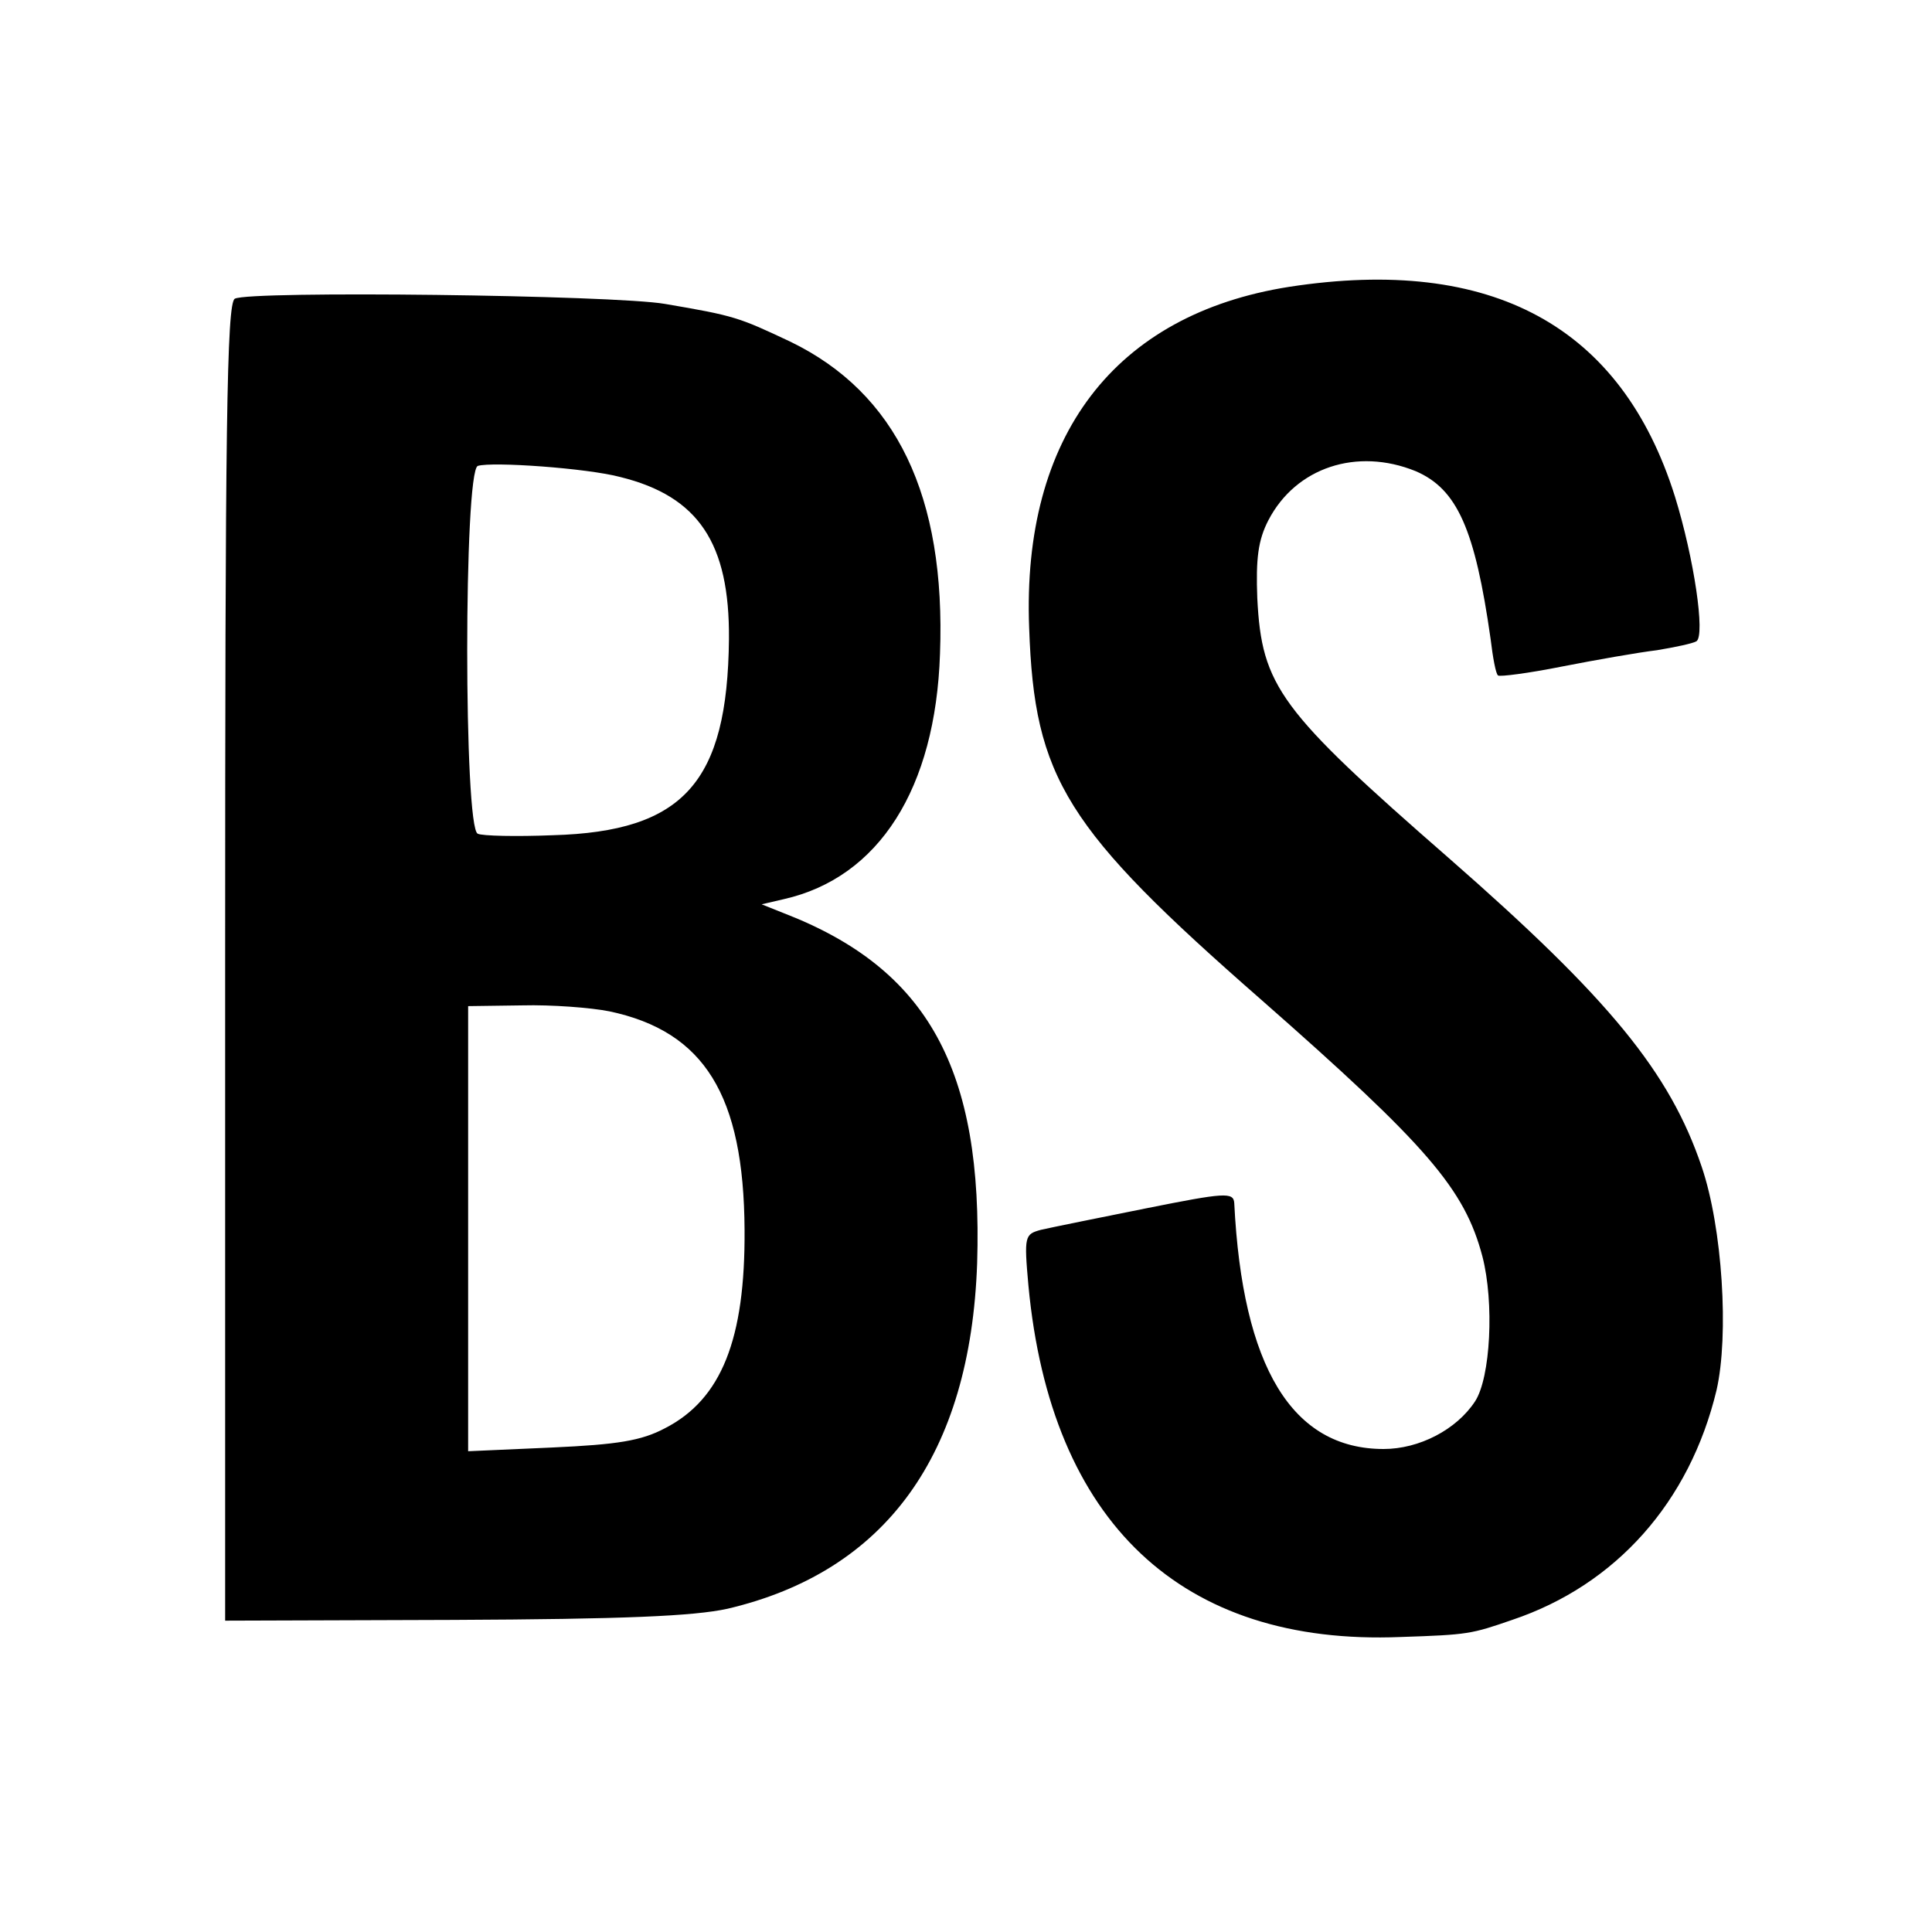
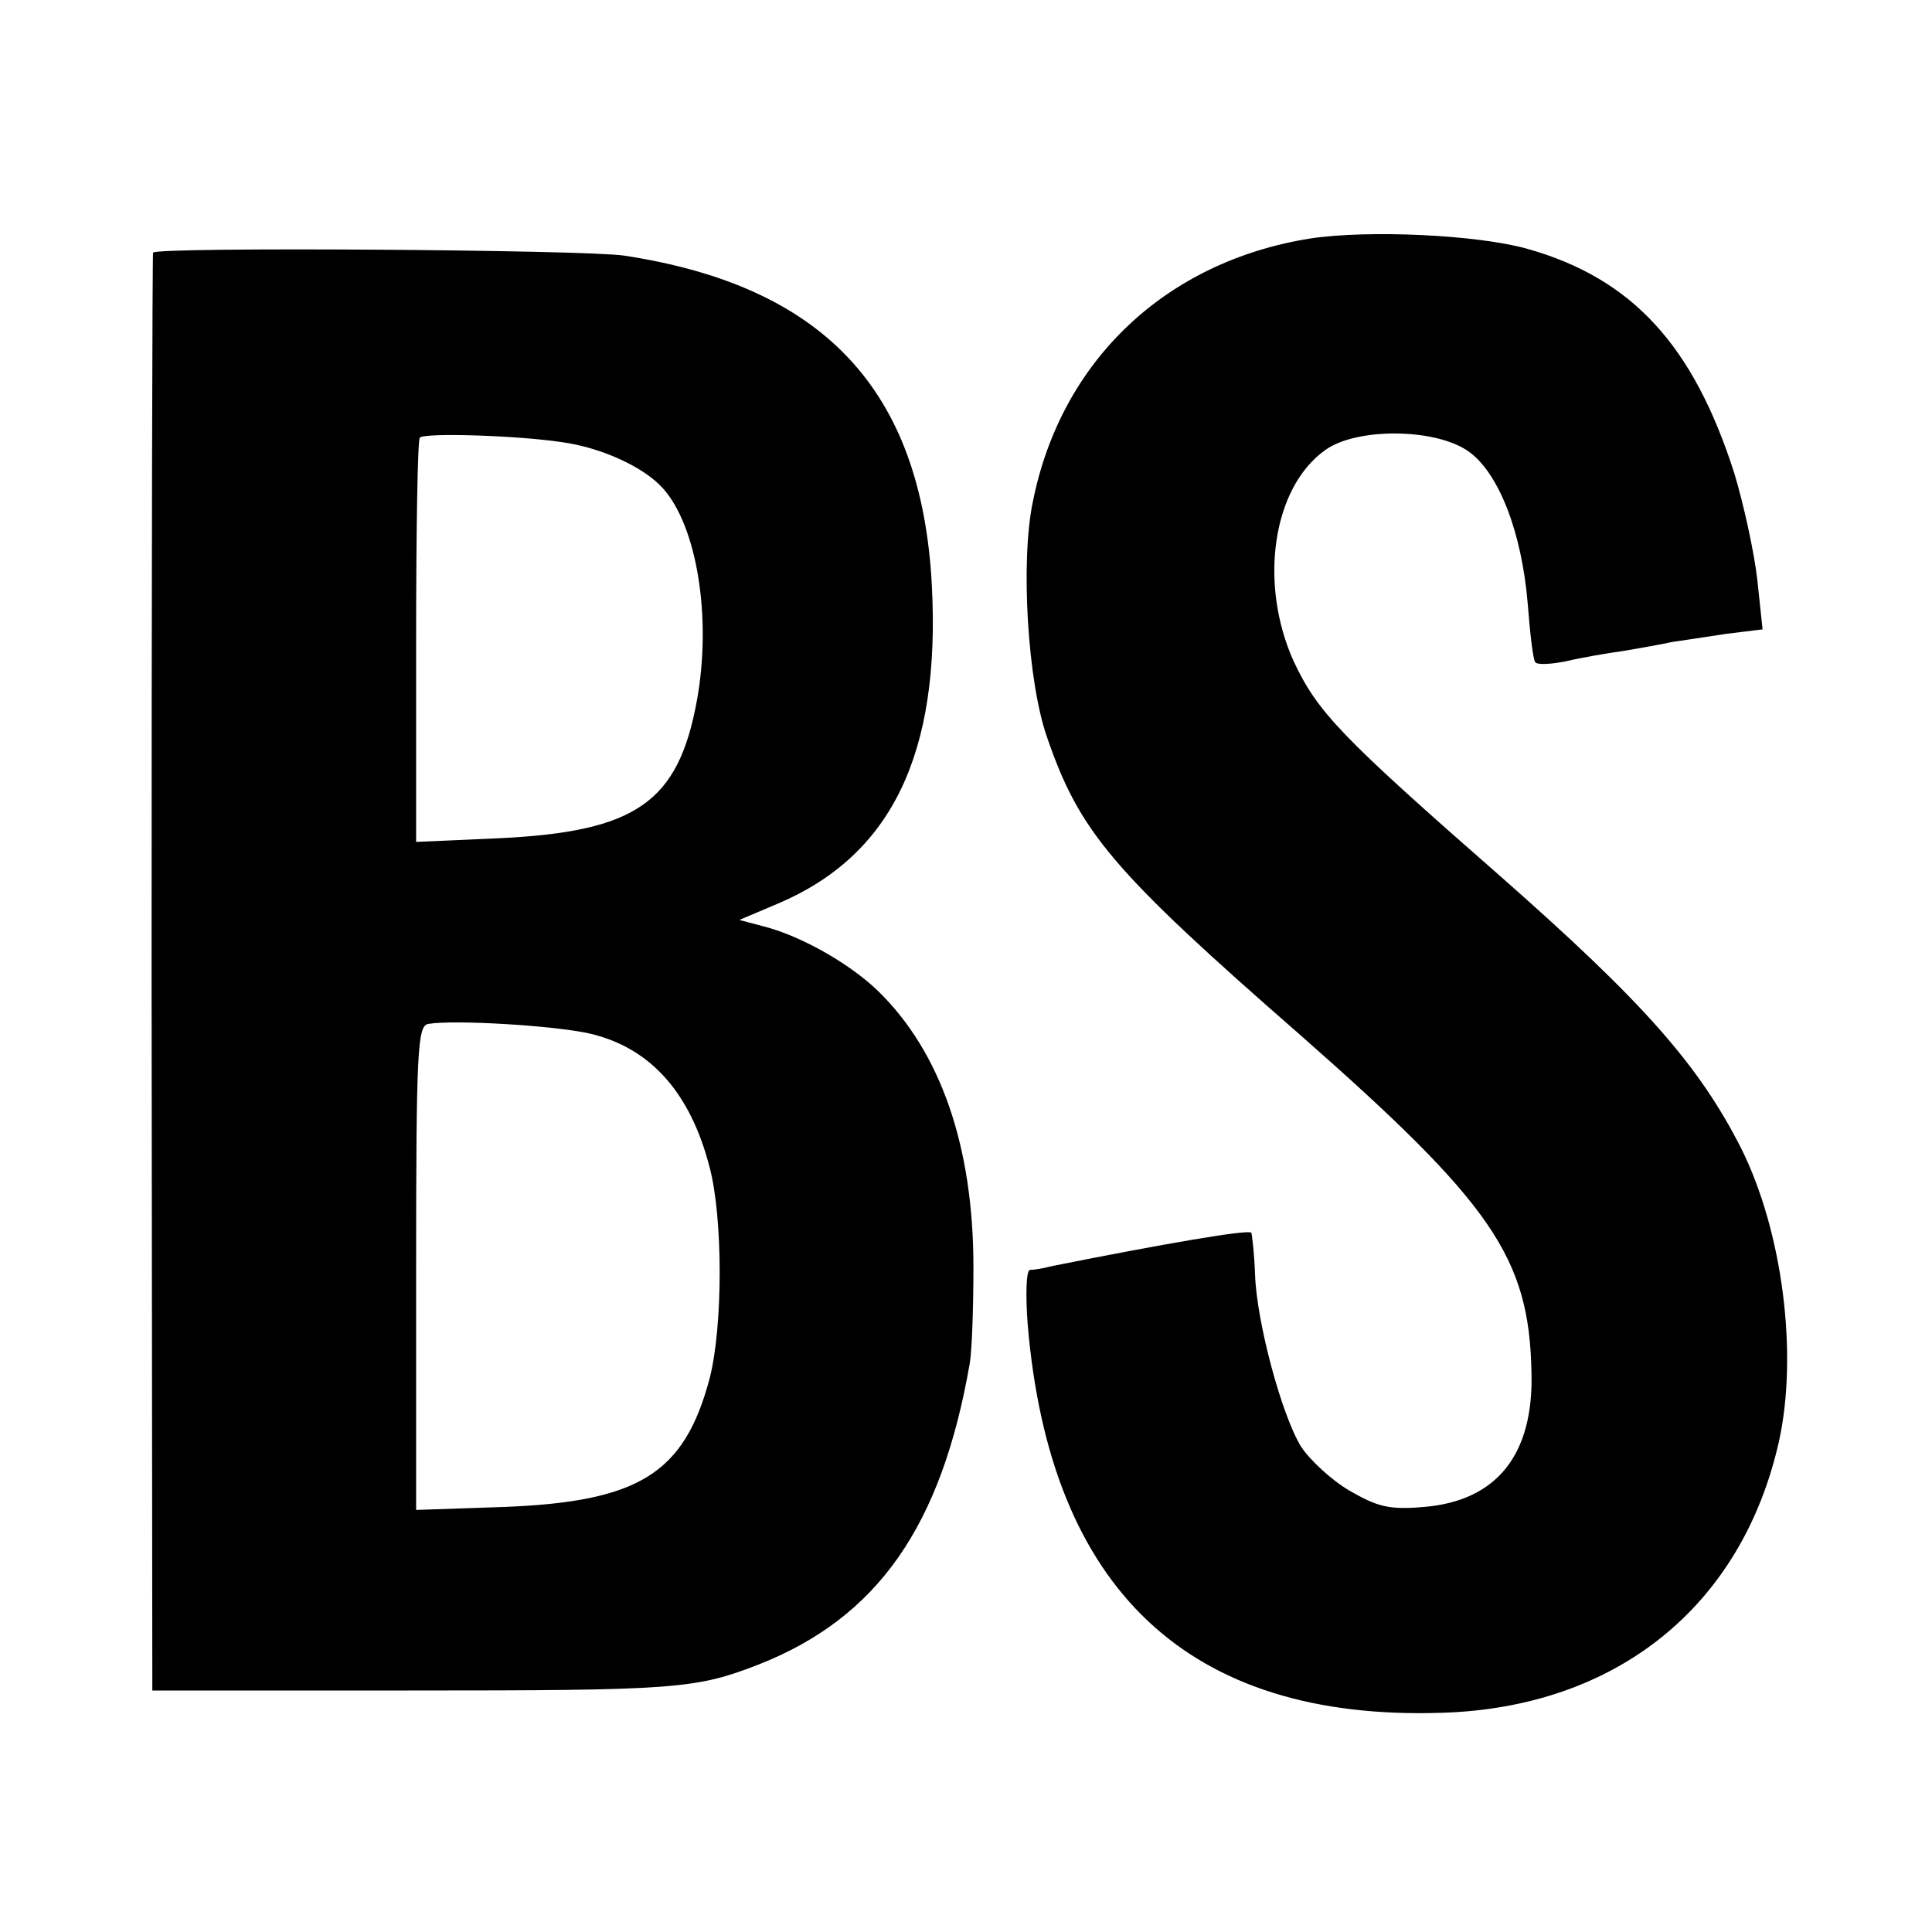
<svg xmlns="http://www.w3.org/2000/svg" version="1" width="346.667" height="346.667" viewBox="0 0 260 260">
-   <path d="M173.5 38.6c-23.5 3.7-36 20.1-35 45.9.7 20.3 4.9 27 31.3 50.1 22.3 19.6 27.3 25.4 29.7 34.5 1.6 6.2 1.1 16.3-1 19.5-2.5 3.8-7.5 6.4-12.3 6.4-12.3 0-19-11-20.1-33.1-.1-1.5-1.3-1.4-11.8.7-6.5 1.3-12.9 2.6-14.2 2.9-2.2.6-2.3.8-1.7 7.5 3 31.9 20.6 48.5 50.1 47.3 9.1-.3 9.5-.4 15-2.3 14-4.7 23.9-15.9 27.5-30.9 1.7-7.4.8-21.9-2-30.1-4.3-12.7-12.4-22.6-34-41.5-22.8-19.9-25.2-23.1-25.8-35-.2-5.3.1-7.8 1.5-10.5 3.7-7.1 11.9-9.8 19.8-6.6 5.6 2.4 8 7.8 10.1 22.6.3 2.5.7 4.7 1 4.9.2.2 4.1-.3 8.6-1.2 4.6-.9 10.3-1.9 12.8-2.2 2.4-.4 4.8-.9 5.3-1.2 1.2-.8-.3-11.1-2.9-19.5-7.2-22.9-24.6-32.4-51.9-28.2zM31.6 40.2c-1.1.6-1.3 17.7-1.3 89.3v88.6L61 218c22.9-.1 32.3-.5 36.9-1.5 21.3-5 32.7-20.7 33.6-46.5.8-26.1-6.6-39.6-26-47.1l-3-1.2 3-.7c12.8-2.9 20.4-14.9 21-33 .8-21.3-5.9-35.1-20.1-42-7-3.3-7.5-3.5-16.9-5.1-6.9-1.2-56-1.8-57.9-.7zm51.9 24C94 66.8 98.2 73.1 98.1 86c-.2 19.3-6.1 25.9-23.7 26.4-4.9.2-9.5.1-10.1-.2-1.9-.6-1.9-48.8 0-49.5 1.9-.6 14.7.3 19.2 1.5zM82 136.1c12.8 2.7 18.1 11.3 18.2 29.4.1 14.7-3.1 22.8-10.7 26.7-3.2 1.7-6.4 2.2-15.2 2.6l-11.3.5v-59.9l7.3-.1c3.9-.1 9.2.3 11.7.8z" />
+   <path d="M176.3 32.1c-19.4 3.1-33.5 16.4-37.3 35.4-1.7 8.1-.7 24.3 1.9 31.7 4.4 12.8 8.8 18 34.1 40.1 25.8 22.7 30.8 29.9 31.1 45.4.3 11.1-4.7 17.3-14.5 18.1-4.6.4-6.2 0-10-2.2-2.4-1.4-5.3-4.1-6.5-5.9-2.6-4.2-6-16.8-6.2-23.2-.1-2.8-.4-5.3-.5-5.6-.3-.5-11.9 1.5-26.9 4.5-1.1.3-2.4.5-2.9.5-.5.1-.6 3.3-.3 7.3 3 35.8 21.7 53.4 55.7 52.3 23.5-.7 40.4-14.3 45.4-36.5 2.6-11.8.5-28.3-5.1-39.5-5.7-11.2-13.1-19.6-32.3-36.5-21.7-19-24.7-22.2-27.9-29-4.7-10.4-2.9-23.3 4.2-28.4 4.2-3.1 15-3 19.4.2 4 2.9 7.1 10.8 7.9 20.5.3 3.9.7 7.4 1 7.8.2.4 2.1.3 4.1-.1 2.1-.5 5.6-1.1 7.8-1.4 2.3-.4 5.2-.9 6.5-1.2 1.4-.2 4.7-.7 7.3-1.1l4.9-.6-.7-6.6c-.4-3.6-1.8-10.1-3.1-14.4-5.5-17.2-13.7-26.2-27.8-30.2-6.7-1.9-21.4-2.6-29.3-1.4zM20.6 34c-.1.3-.2 43.9-.2 97l.1 96.5H55c36.1 0 38.6-.2 47.1-3.5 16-6.3 24.6-18.6 28.4-40.5.3-1.7.5-7.5.5-13 0-16.2-4.4-28.9-12.8-37.1-3.9-3.8-10.7-7.6-15.7-8.8l-3-.8 5.2-2.2c15.3-6.5 21.9-20.2 20.7-42.9C124 52.5 110.9 38.5 84 34.4c-5.4-.8-63-1.2-63.4-.4zm55 25.5c5.2.7 11 3.3 13.6 6.2 4.6 5.1 6.6 17.4 4.6 28.5-2.5 13.8-8.2 17.7-26.5 18.6l-11.3.5v-27c0-14.8.2-27.2.5-27.4.6-.7 13.1-.3 19.1.6zm3.8 79.6c8.1 1.9 13.5 7.9 16.1 18 1.8 6.8 1.8 21.4 0 28.4-3.4 12.8-9.5 16.6-27.7 17.3l-11.8.4v-32.5c0-29.4.2-32.6 1.6-32.9 3.4-.6 17 .2 21.8 1.3z" />
</svg>
